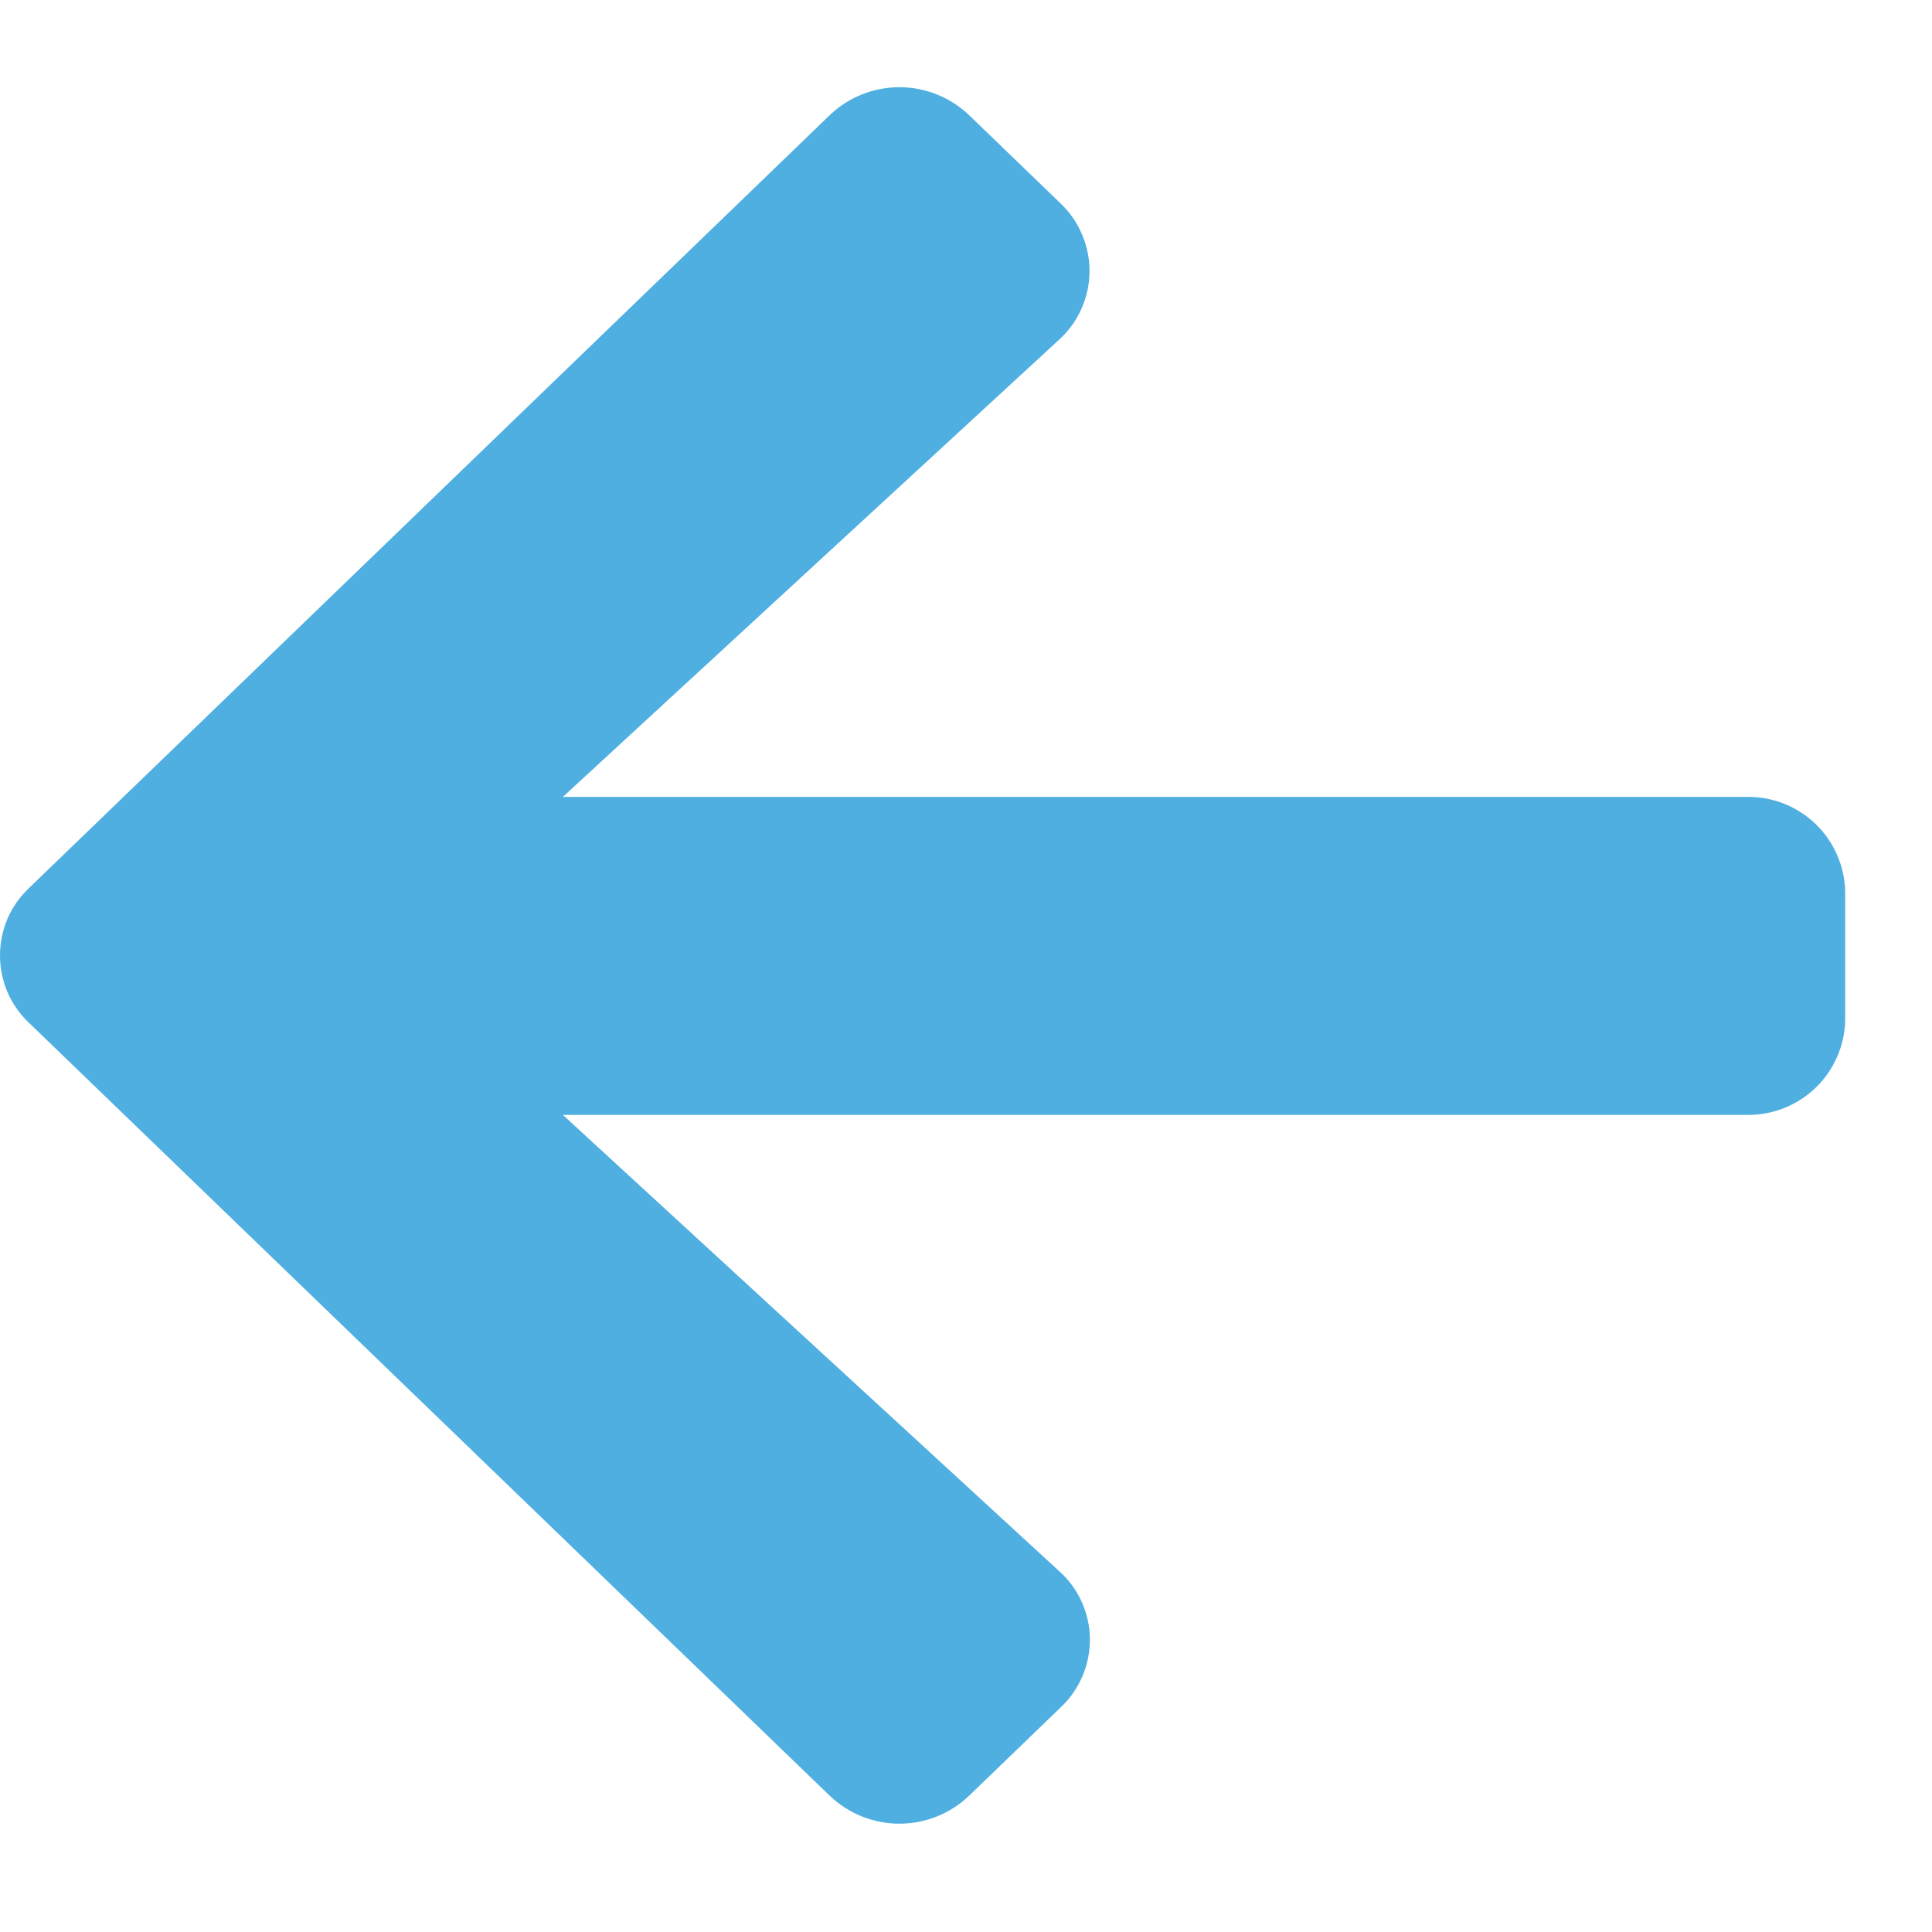
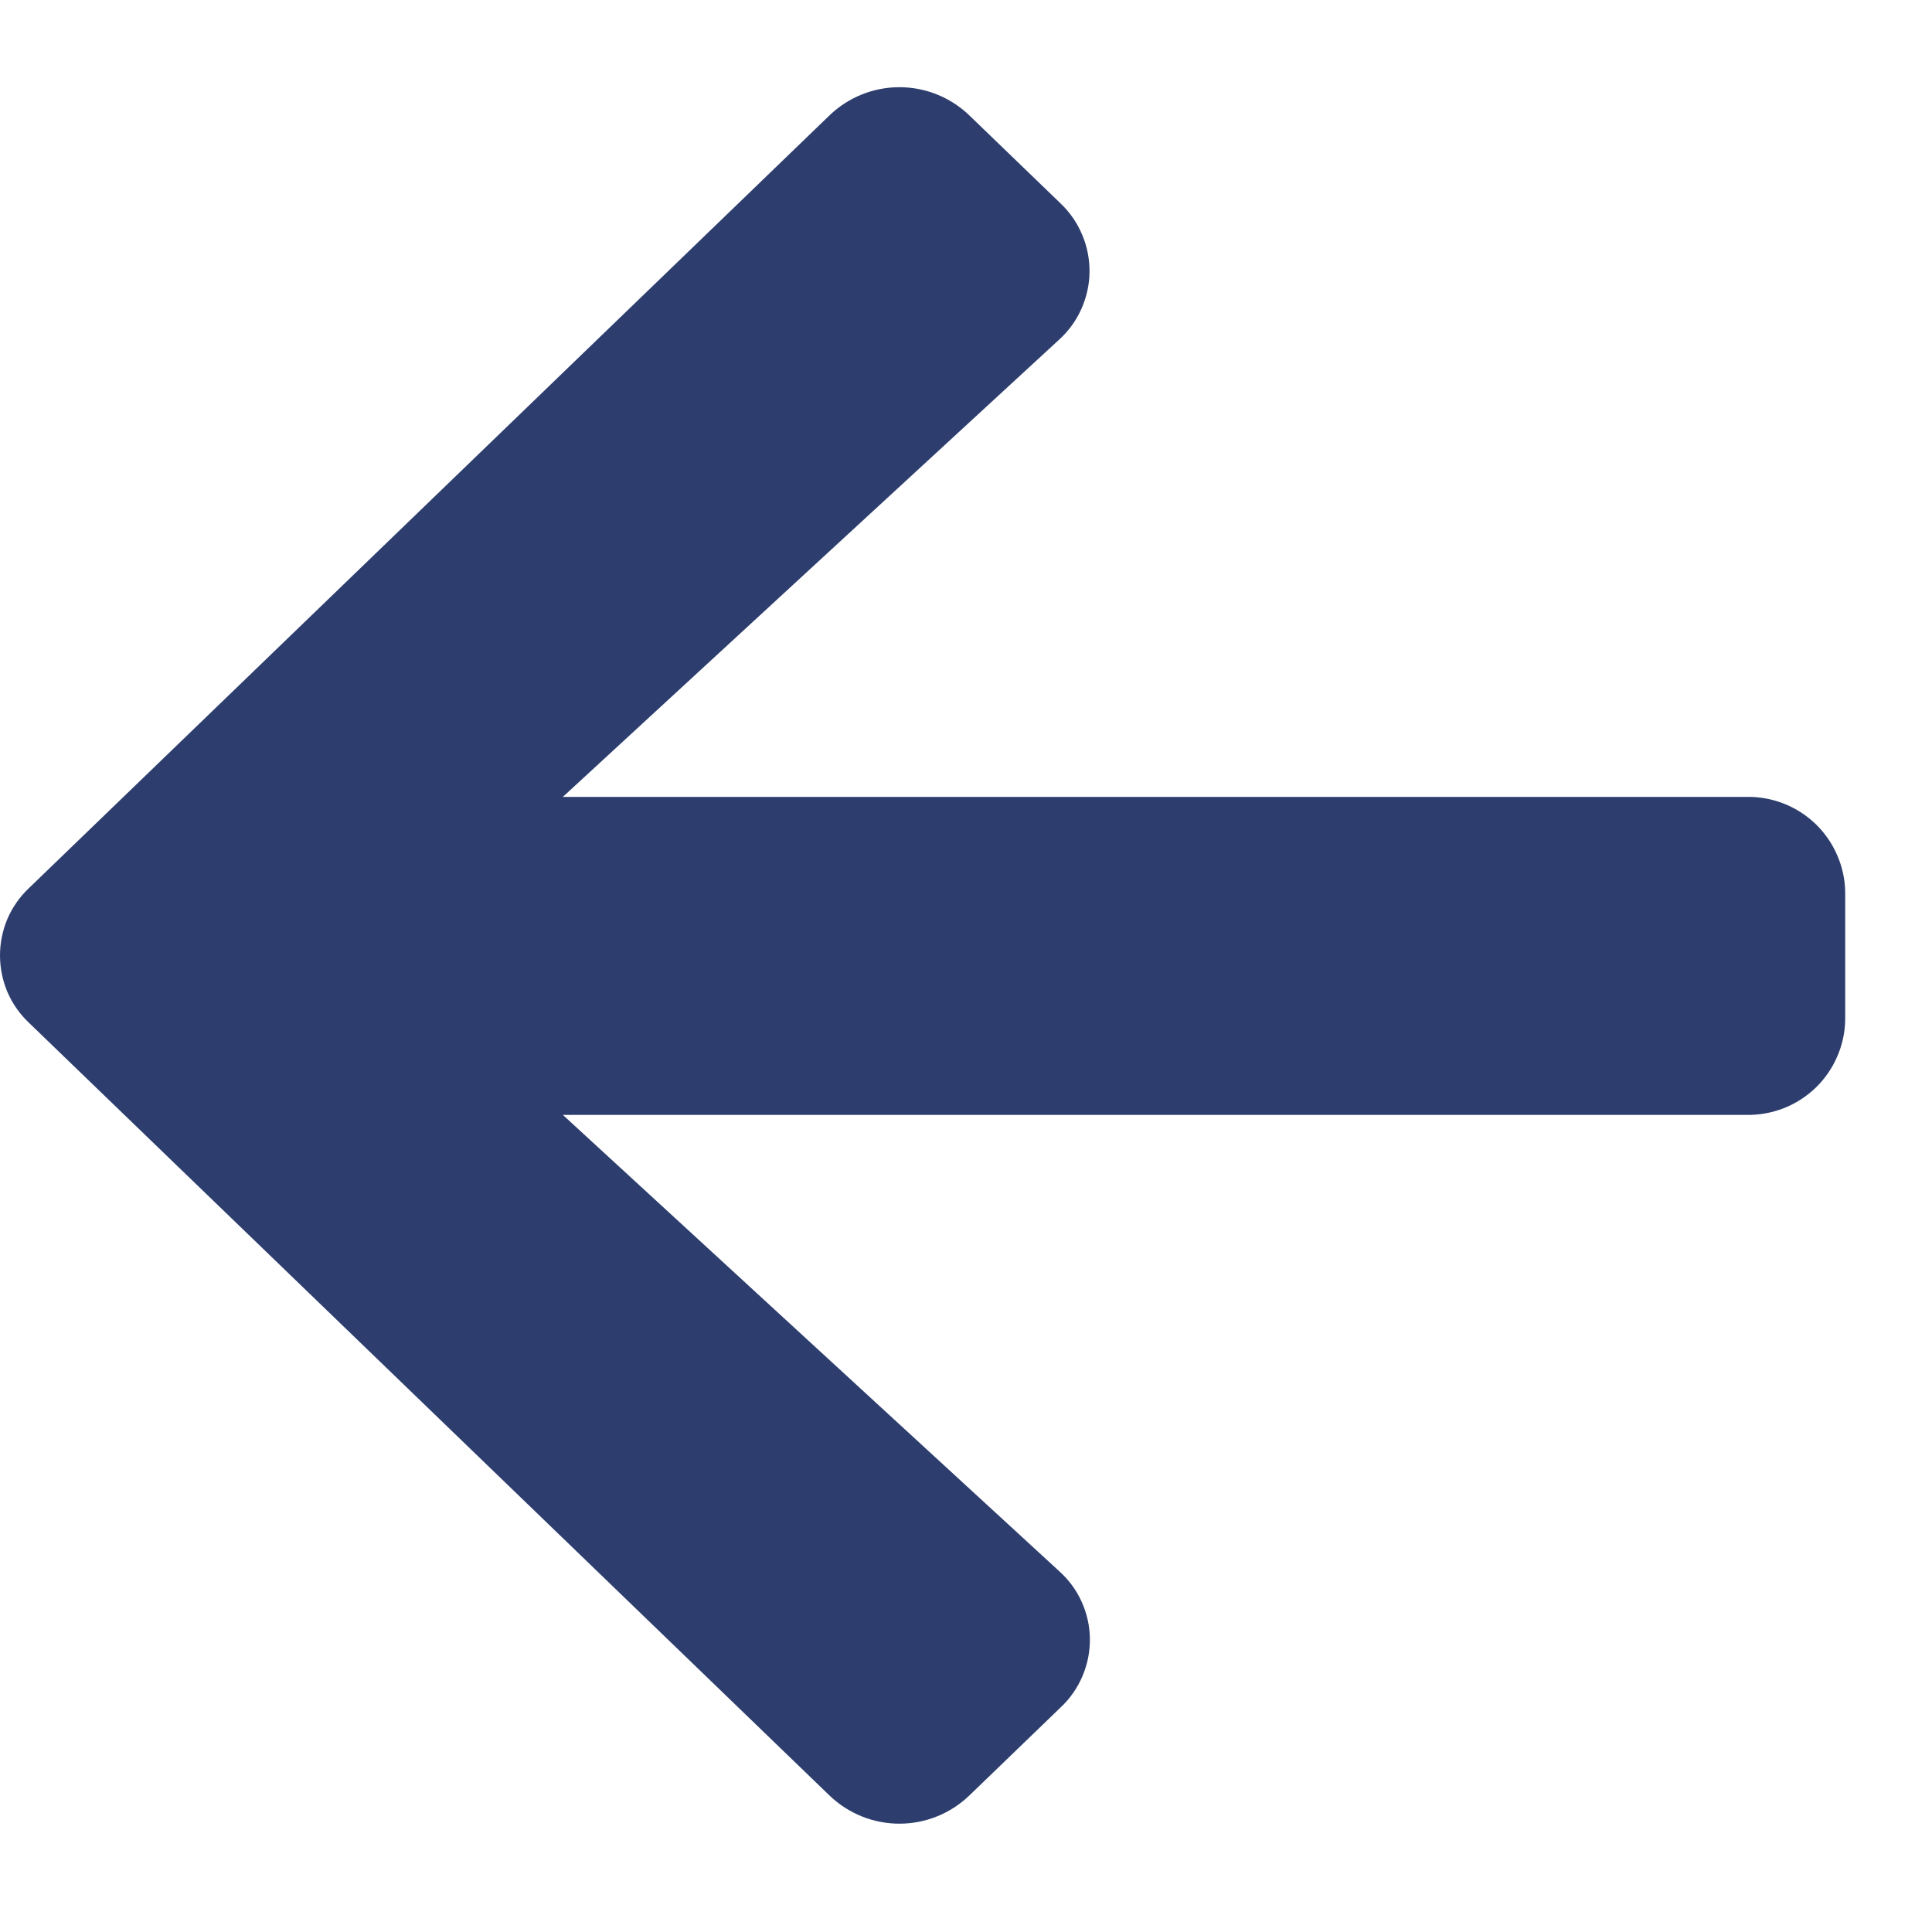
<svg xmlns="http://www.w3.org/2000/svg" width="15" height="15" viewBox="0 0 15 15" fill="none">
-   <path d="M8.235 13.256L7.525 13.941C7.379 14.081 7.185 14.159 6.983 14.159C6.781 14.159 6.587 14.081 6.441 13.941L0.225 7.941C0.154 7.874 0.097 7.793 0.058 7.703C0.02 7.613 -0 7.516 -0 7.418C-0 7.32 0.02 7.223 0.058 7.133C0.097 7.043 0.154 6.962 0.225 6.895L6.441 0.895C6.587 0.755 6.781 0.677 6.983 0.677C7.185 0.677 7.379 0.755 7.525 0.895L8.235 1.58C8.307 1.649 8.364 1.731 8.402 1.823C8.441 1.914 8.46 2.013 8.459 2.112C8.458 2.211 8.436 2.309 8.395 2.4C8.355 2.49 8.296 2.571 8.222 2.638L4.37 6.187H13.559C13.658 6.185 13.757 6.203 13.849 6.239C13.941 6.275 14.025 6.329 14.097 6.398C14.168 6.467 14.225 6.549 14.264 6.64C14.304 6.731 14.325 6.829 14.326 6.928V7.915C14.325 8.014 14.304 8.112 14.264 8.203C14.225 8.294 14.168 8.376 14.097 8.445C14.025 8.514 13.941 8.568 13.849 8.604C13.757 8.64 13.658 8.658 13.559 8.656H4.37L8.223 12.198C8.297 12.264 8.357 12.345 8.398 12.436C8.439 12.527 8.461 12.625 8.462 12.724C8.463 12.824 8.443 12.922 8.404 13.014C8.365 13.105 8.308 13.188 8.235 13.256Z" fill="#2CA0DA" fill-opacity="0.838" />
+   <path d="M8.235 13.256L7.525 13.941C7.379 14.081 7.185 14.159 6.983 14.159C6.781 14.159 6.587 14.081 6.441 13.941L0.225 7.941C0.154 7.874 0.097 7.793 0.058 7.703C0.02 7.613 -0 7.516 -0 7.418C-0 7.32 0.02 7.223 0.058 7.133C0.097 7.043 0.154 6.962 0.225 6.895L6.441 0.895C6.587 0.755 6.781 0.677 6.983 0.677C7.185 0.677 7.379 0.755 7.525 0.895L8.235 1.58C8.307 1.649 8.364 1.731 8.402 1.823C8.441 1.914 8.46 2.013 8.459 2.112C8.458 2.211 8.436 2.309 8.395 2.4C8.355 2.49 8.296 2.571 8.222 2.638L4.37 6.187H13.559C13.658 6.185 13.757 6.203 13.849 6.239C13.941 6.275 14.025 6.329 14.097 6.398C14.168 6.467 14.225 6.549 14.264 6.64C14.304 6.731 14.325 6.829 14.326 6.928V7.915C14.325 8.014 14.304 8.112 14.264 8.203C14.225 8.294 14.168 8.376 14.097 8.445C14.025 8.514 13.941 8.568 13.849 8.604C13.757 8.64 13.658 8.658 13.559 8.656H4.37L8.223 12.198C8.297 12.264 8.357 12.345 8.398 12.436C8.439 12.527 8.461 12.625 8.462 12.724C8.463 12.824 8.443 12.922 8.404 13.014C8.365 13.105 8.308 13.188 8.235 13.256Z" fill="#051a53" fill-opacity="0.838" />
</svg>
